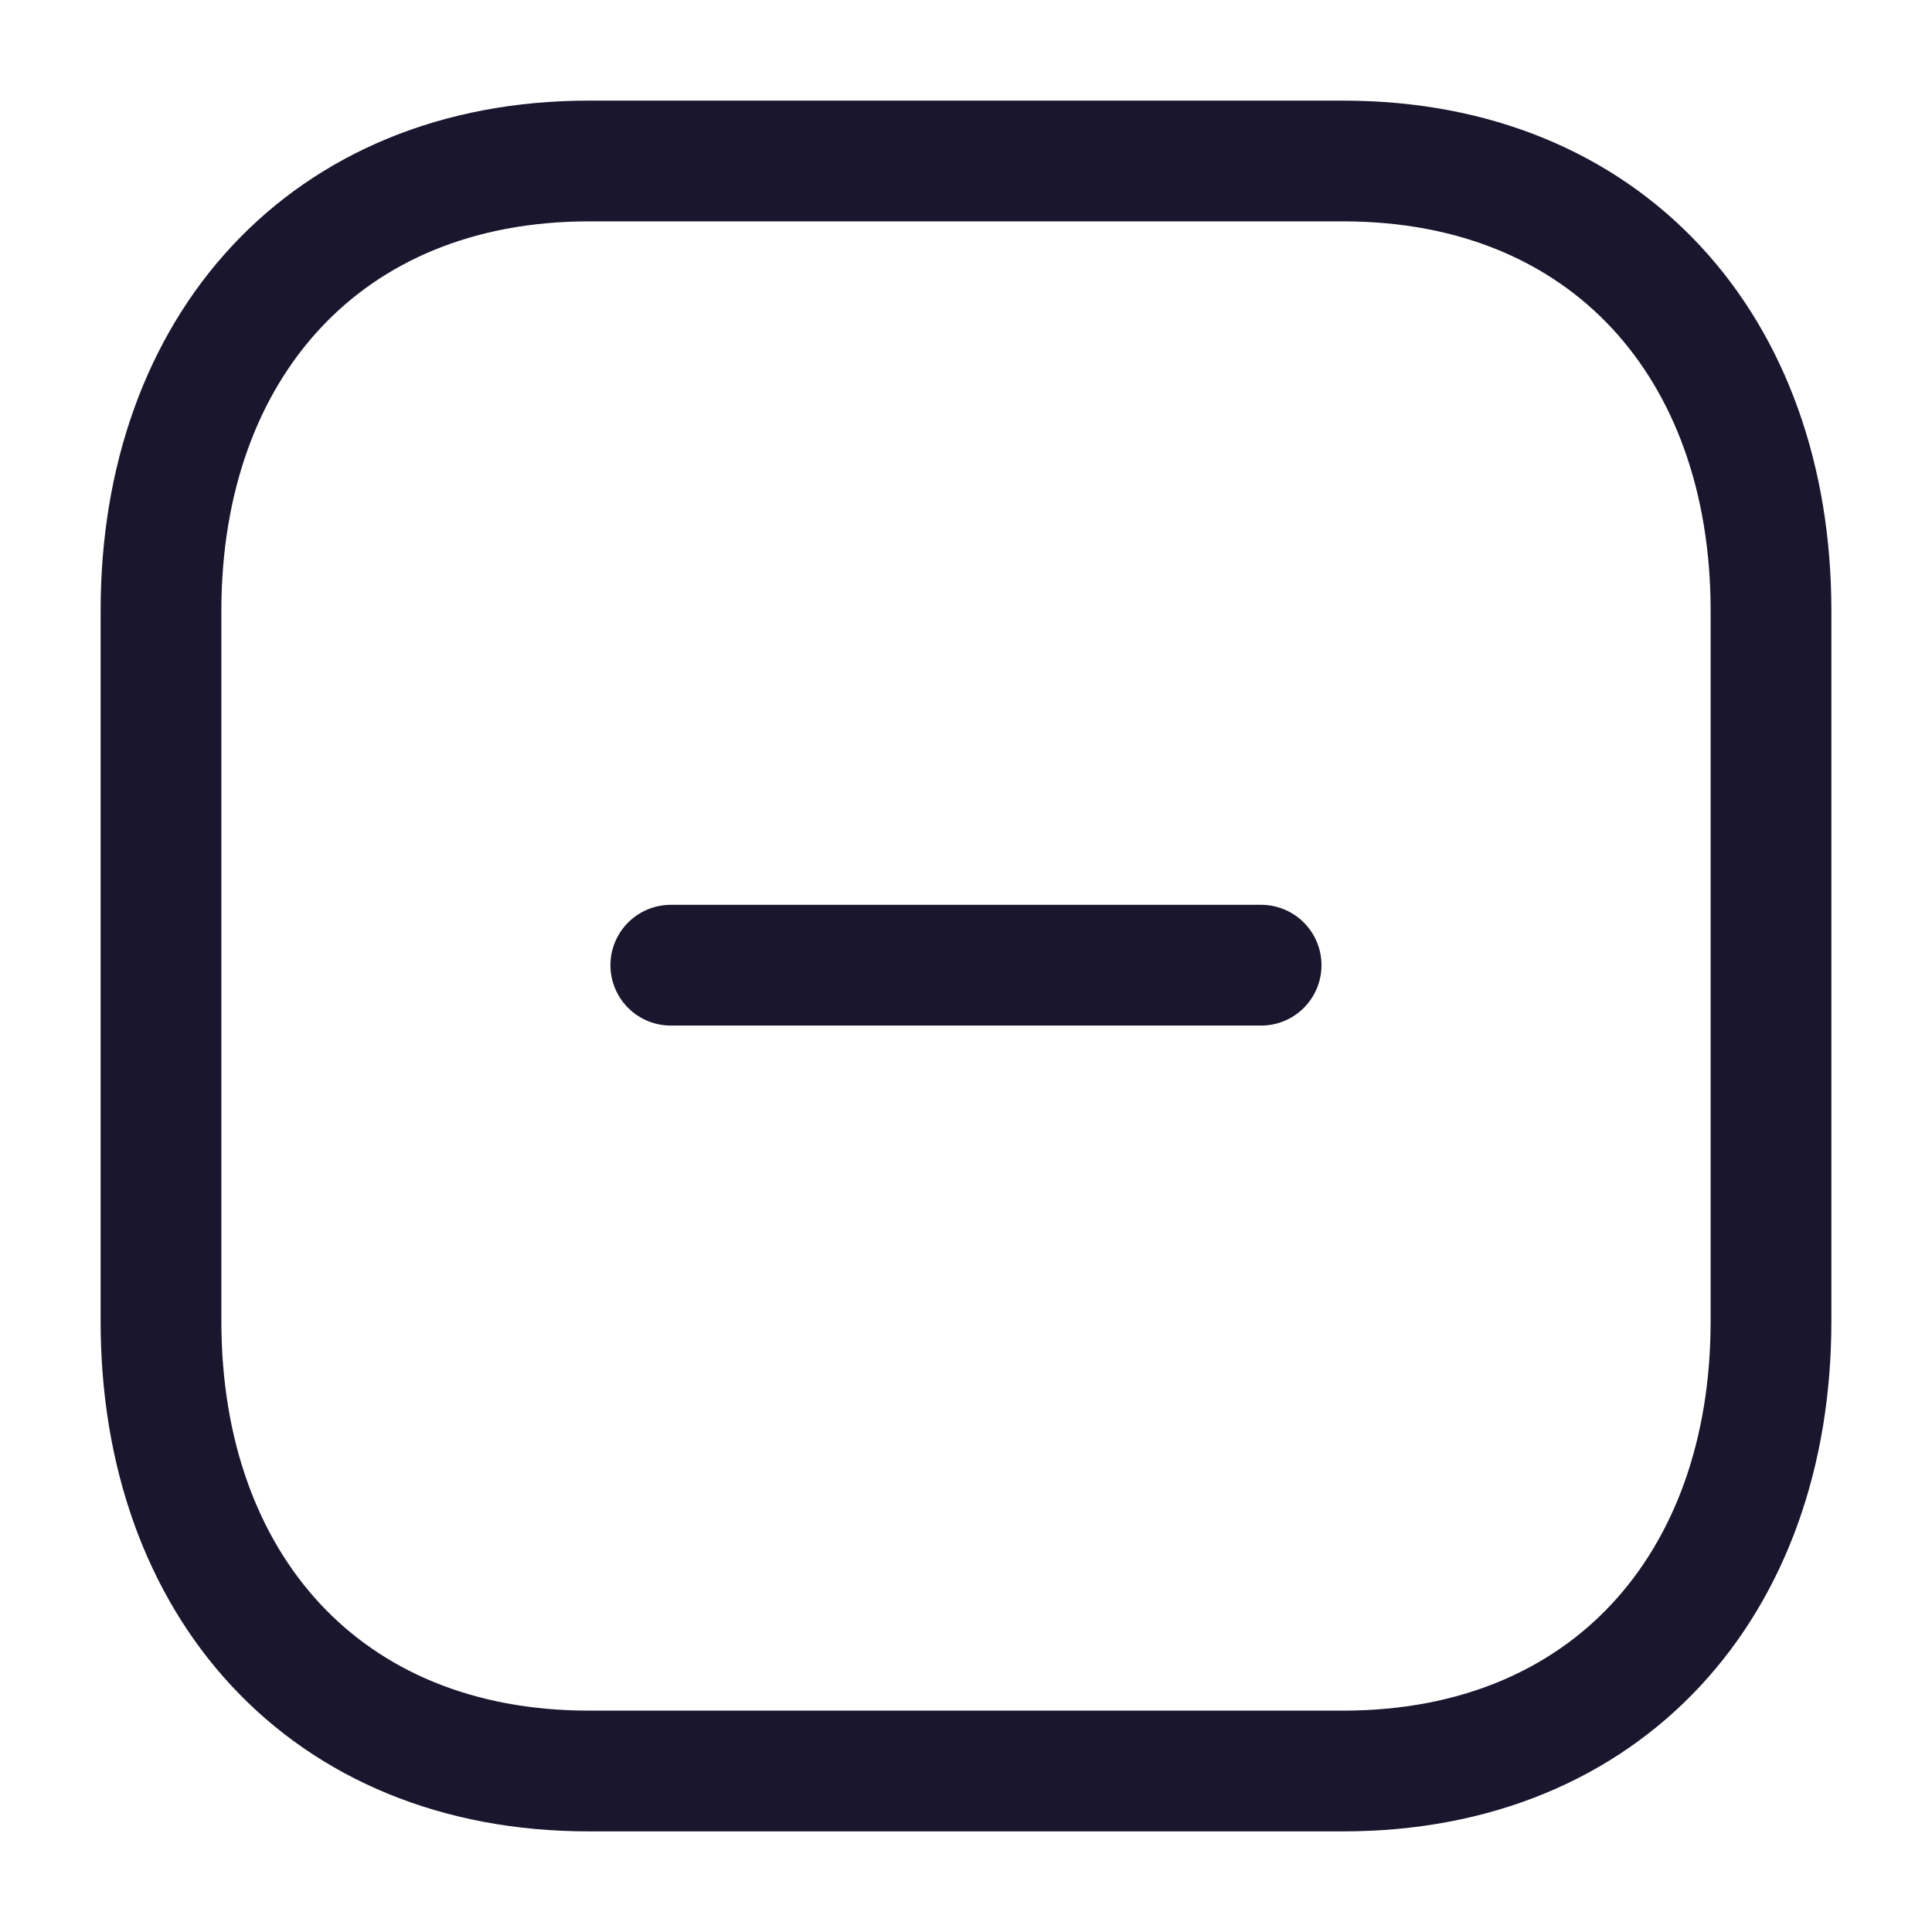
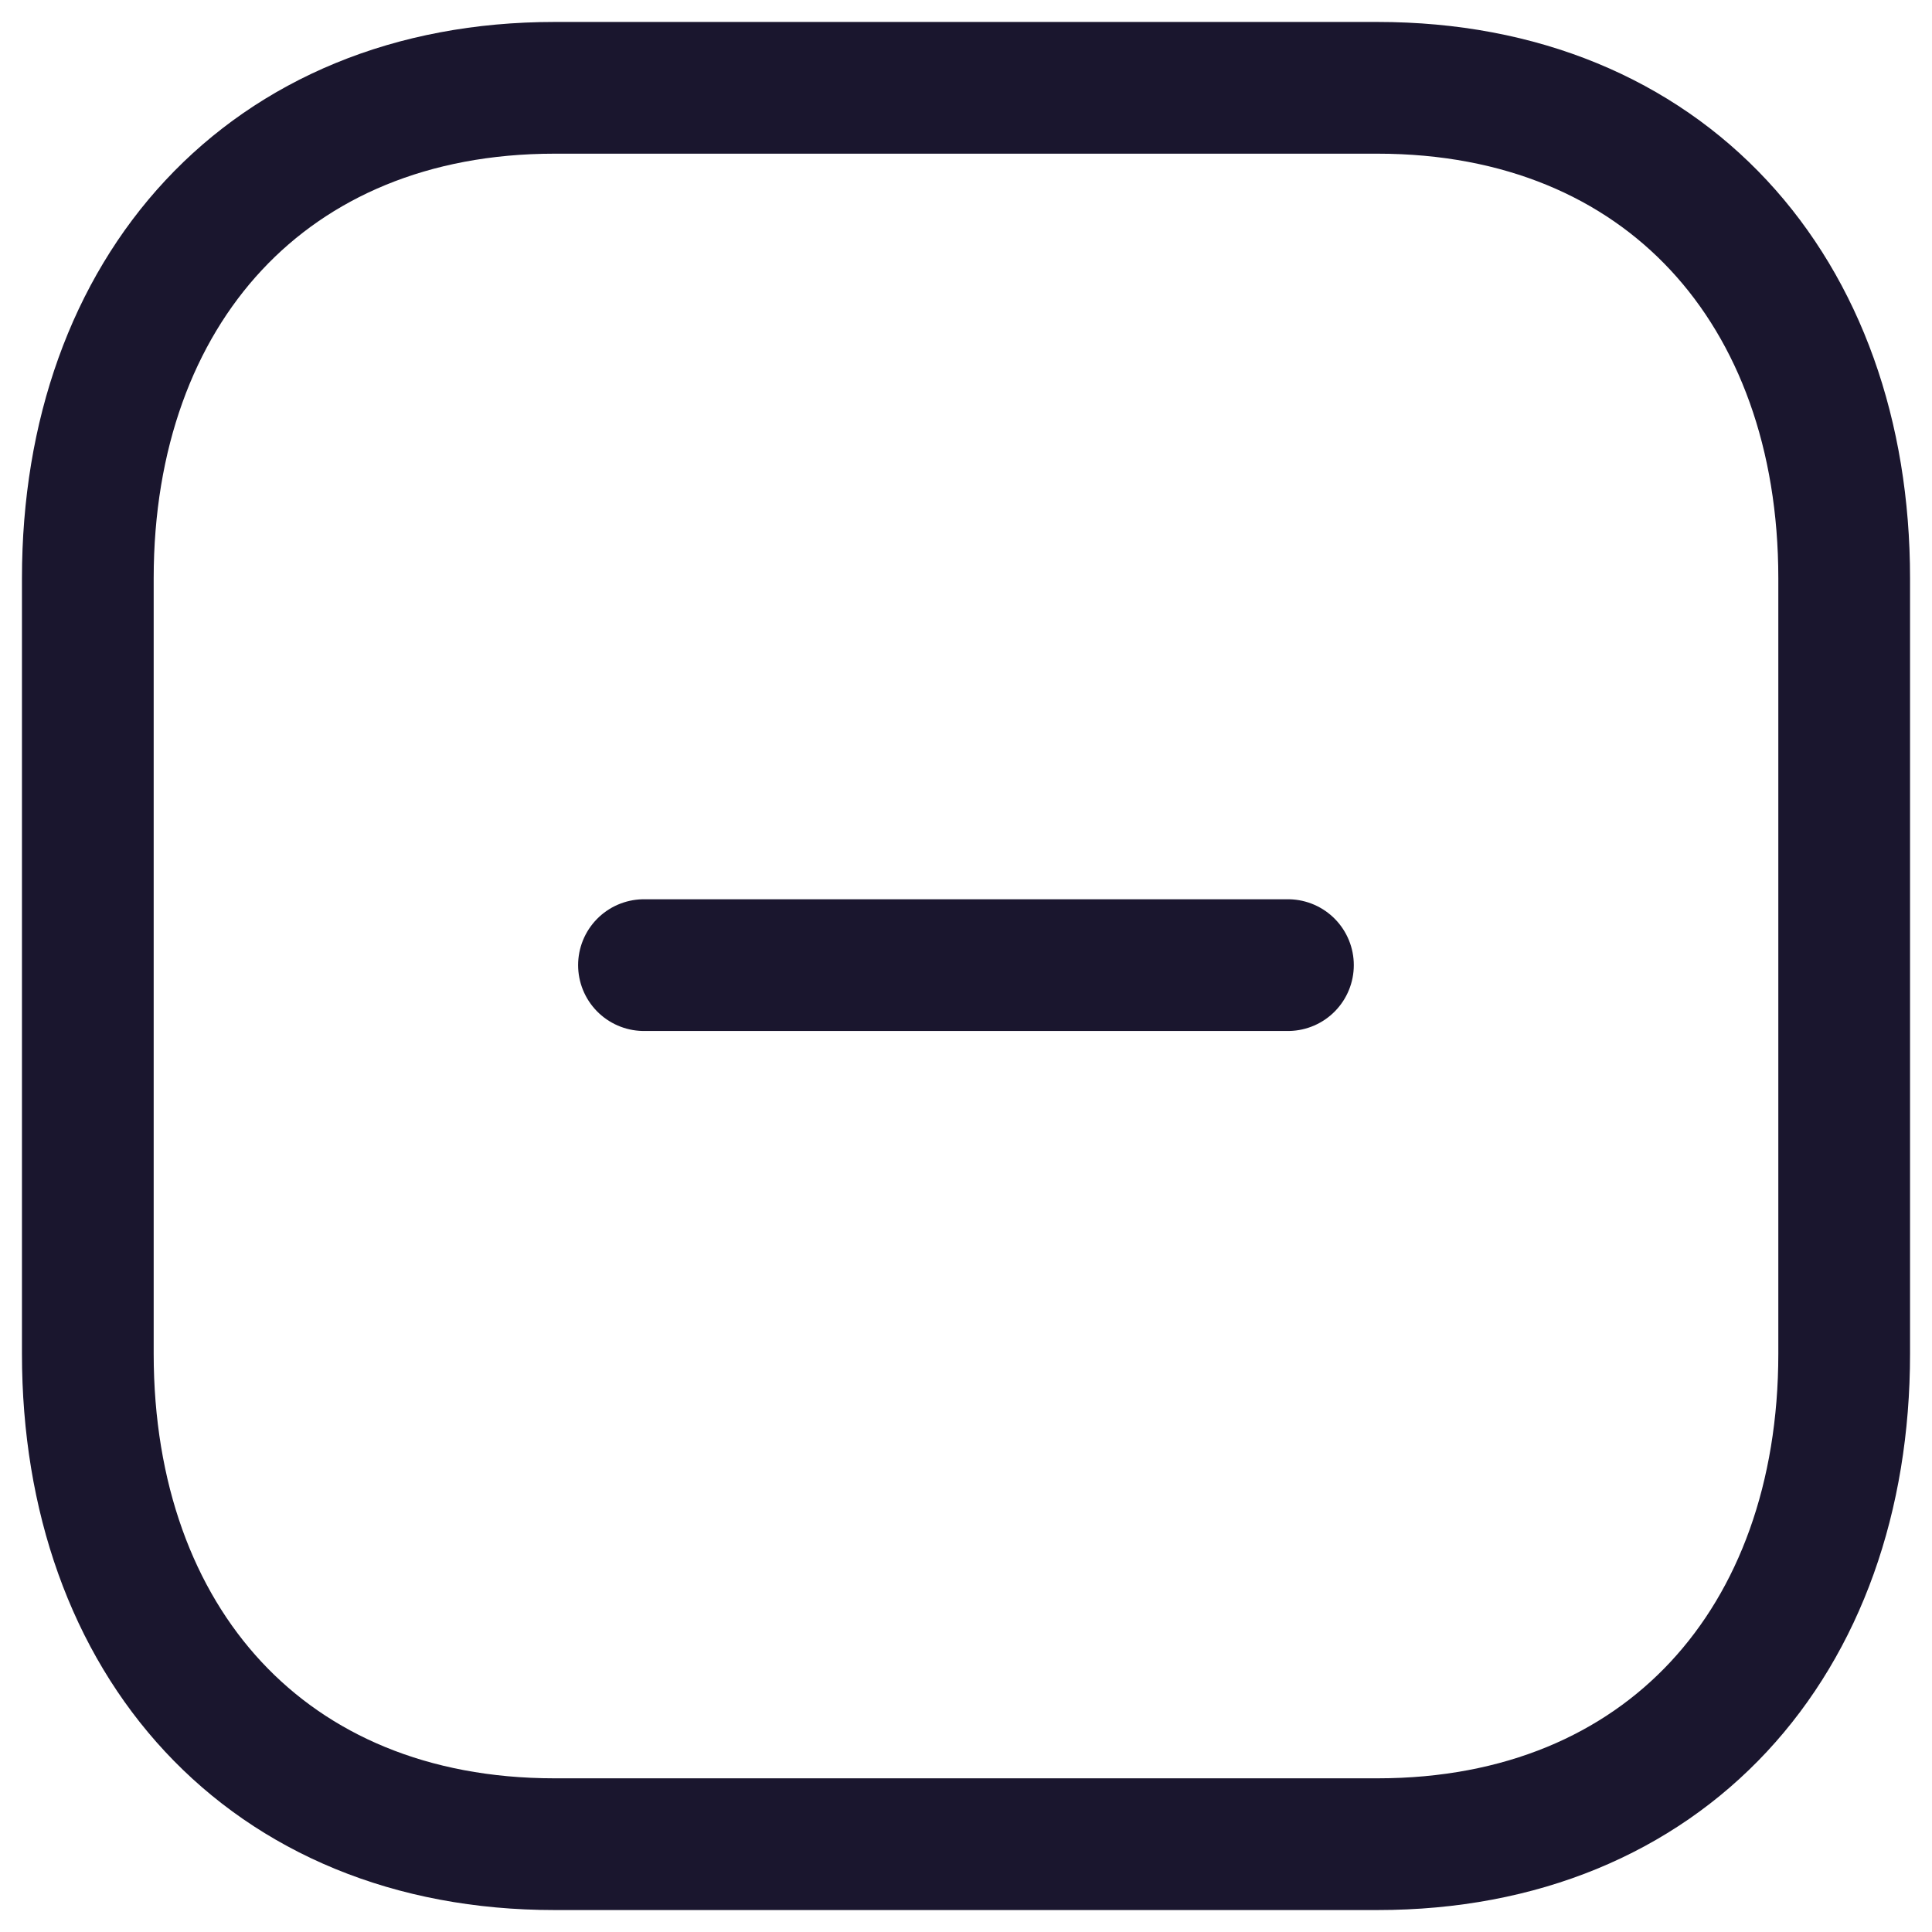
- <svg xmlns="http://www.w3.org/2000/svg" width="24" height="24" viewBox="0 0 24 24" fill="none">
-   <path d="M15.666 11.99H8.333" stroke="#1A162E" stroke-width="1.5" stroke-linecap="round" stroke-linejoin="round" />
-   <path fill-rule="evenodd" clip-rule="evenodd" d="M16.686 2H7.314C4.048 2 2 4.312 2 7.585V16.415C2 19.688 4.038 22 7.314 22H16.686C19.962 22 22 19.688 22 16.415V7.585C22 4.312 19.962 2 16.686 2Z" stroke="#1A162E" stroke-width="1.5" stroke-linecap="round" stroke-linejoin="round" />
+ <svg xmlns="http://www.w3.org/2000/svg" width="22" height="22" viewBox="0 0 22 22" fill="none">
+   <path d="M14.666 10.99H7.333" stroke="#1A162E" stroke-width="1.5" stroke-linecap="round" stroke-linejoin="round" />
+   <path fill-rule="evenodd" clip-rule="evenodd" d="M15.686 1H6.314C3.048 1 1 3.312 1 6.585V15.415C1 18.688 3.038 21 6.314 21H15.686C18.962 21 21 18.688 21 15.415V6.585C21 3.312 18.962 1 15.686 1Z" stroke="#1A162E" stroke-width="1.5" stroke-linecap="round" stroke-linejoin="round" />
</svg>
